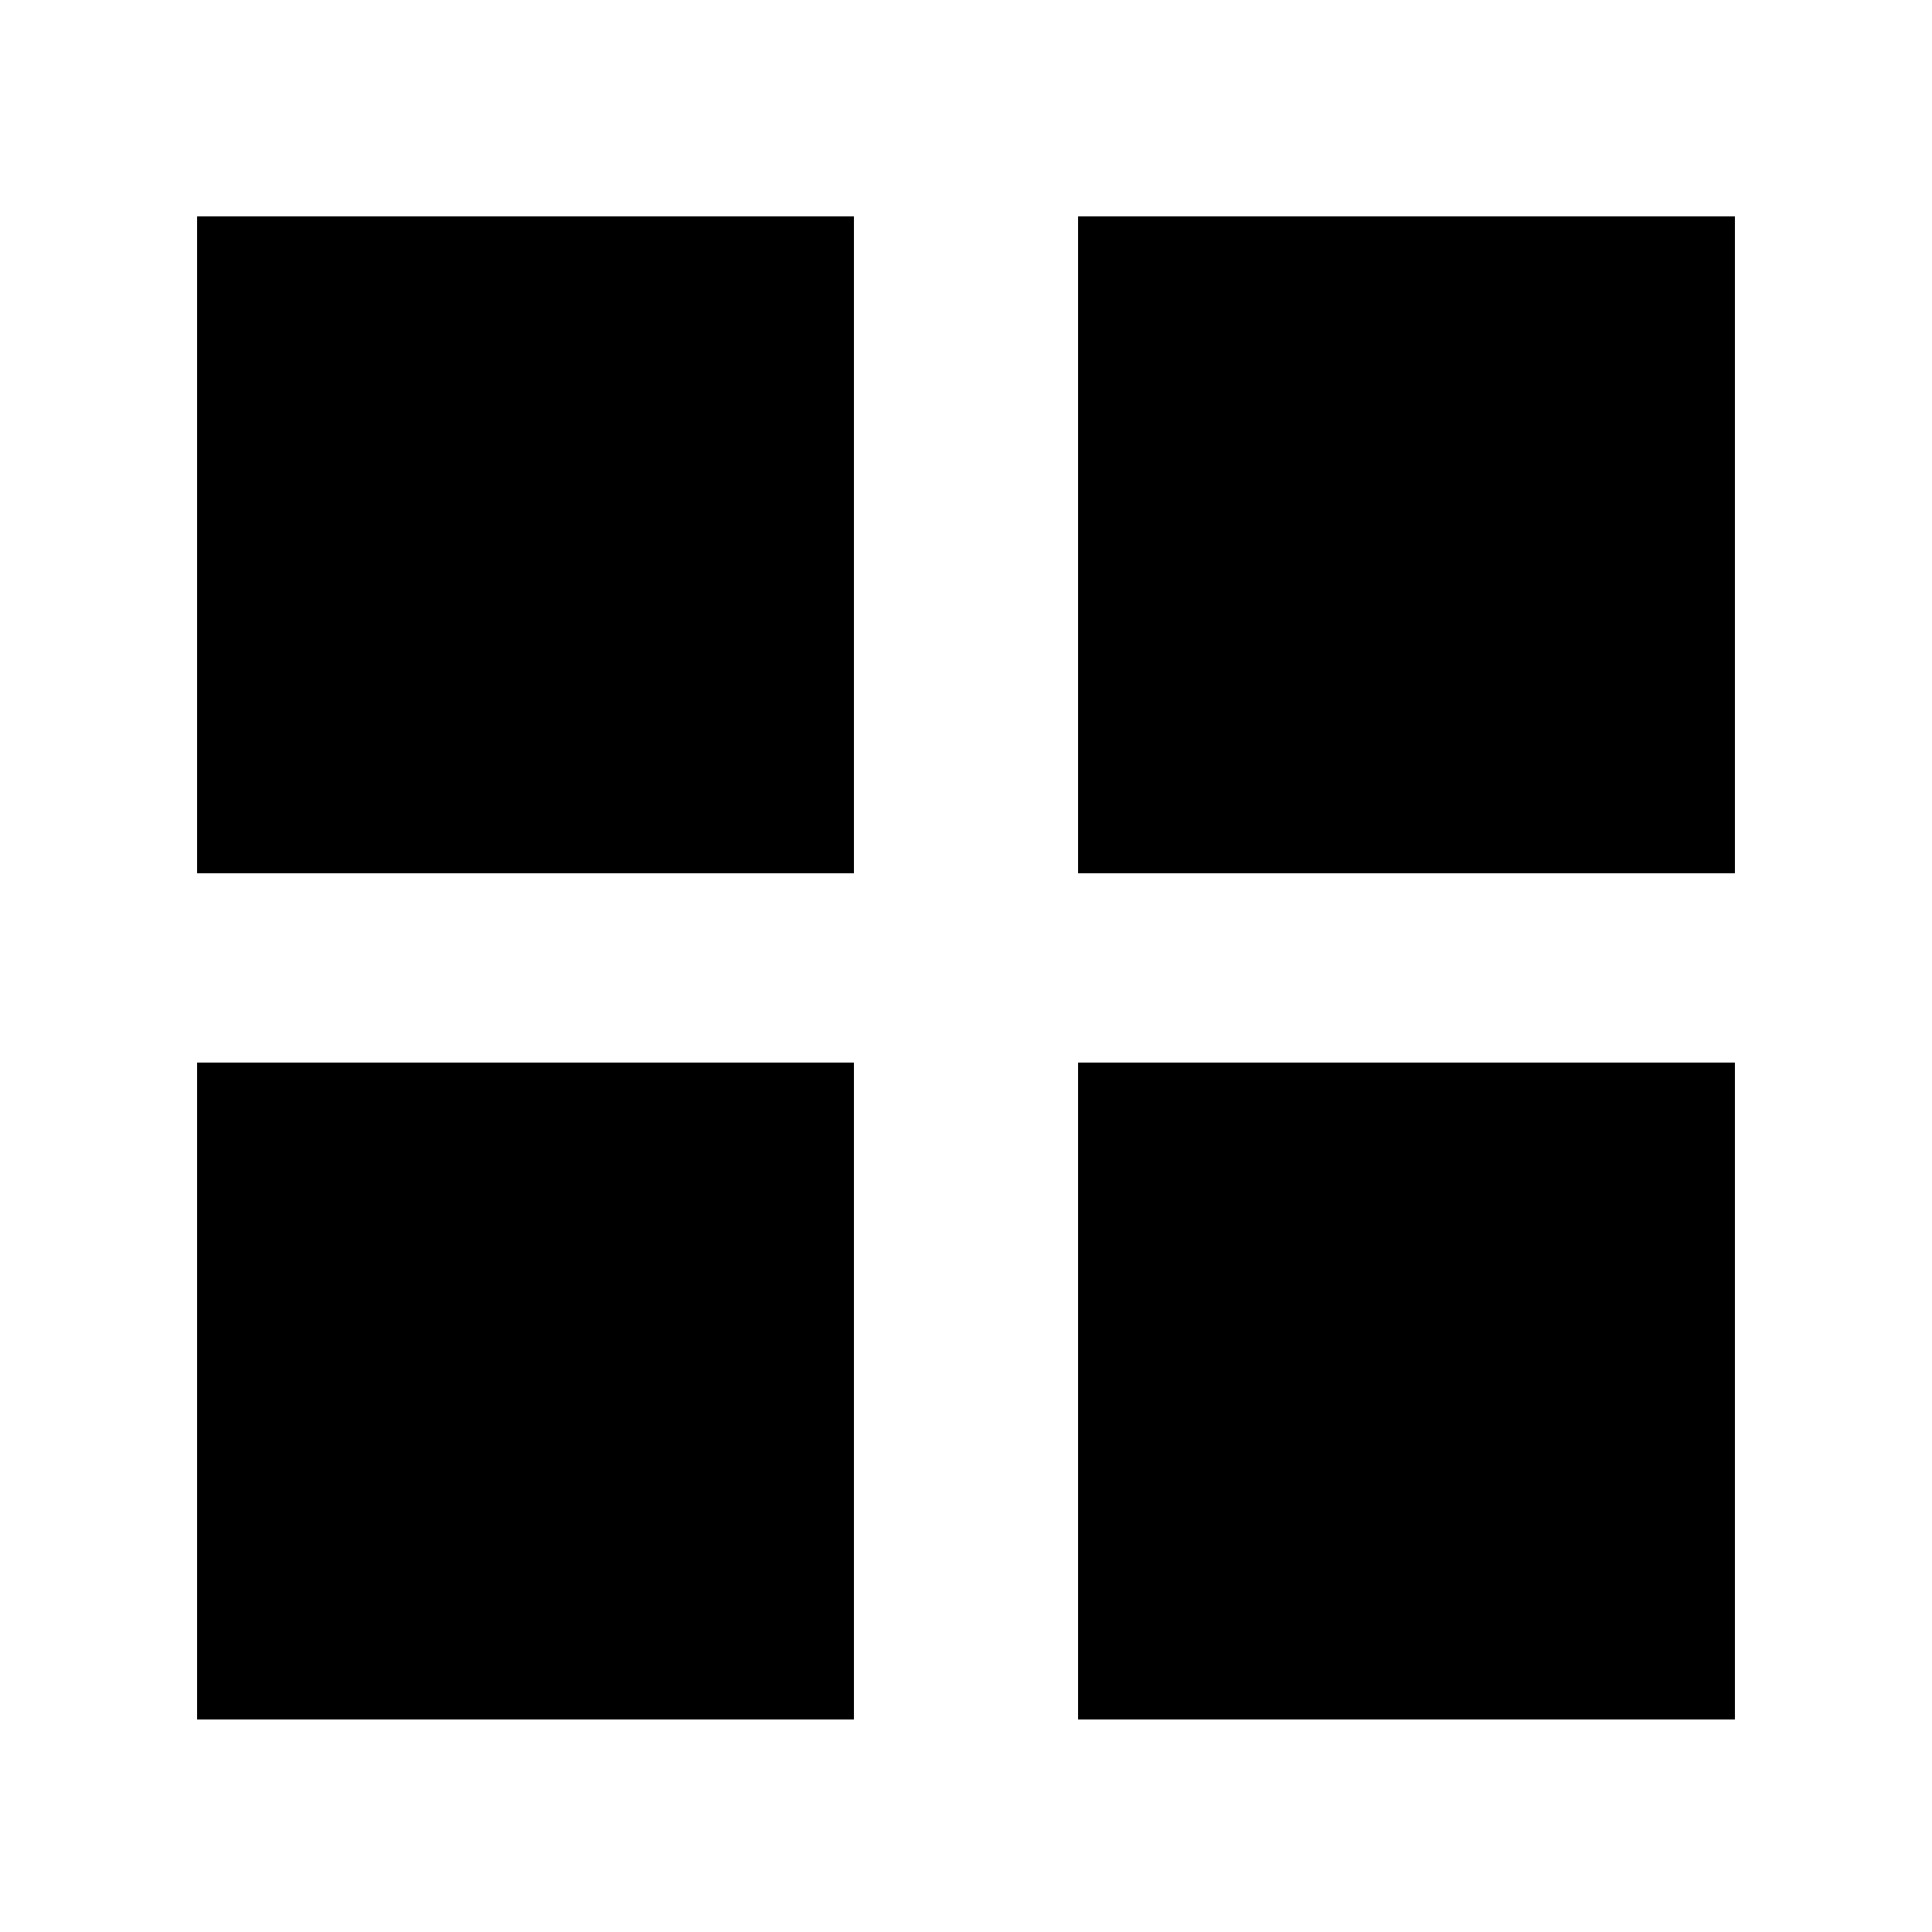
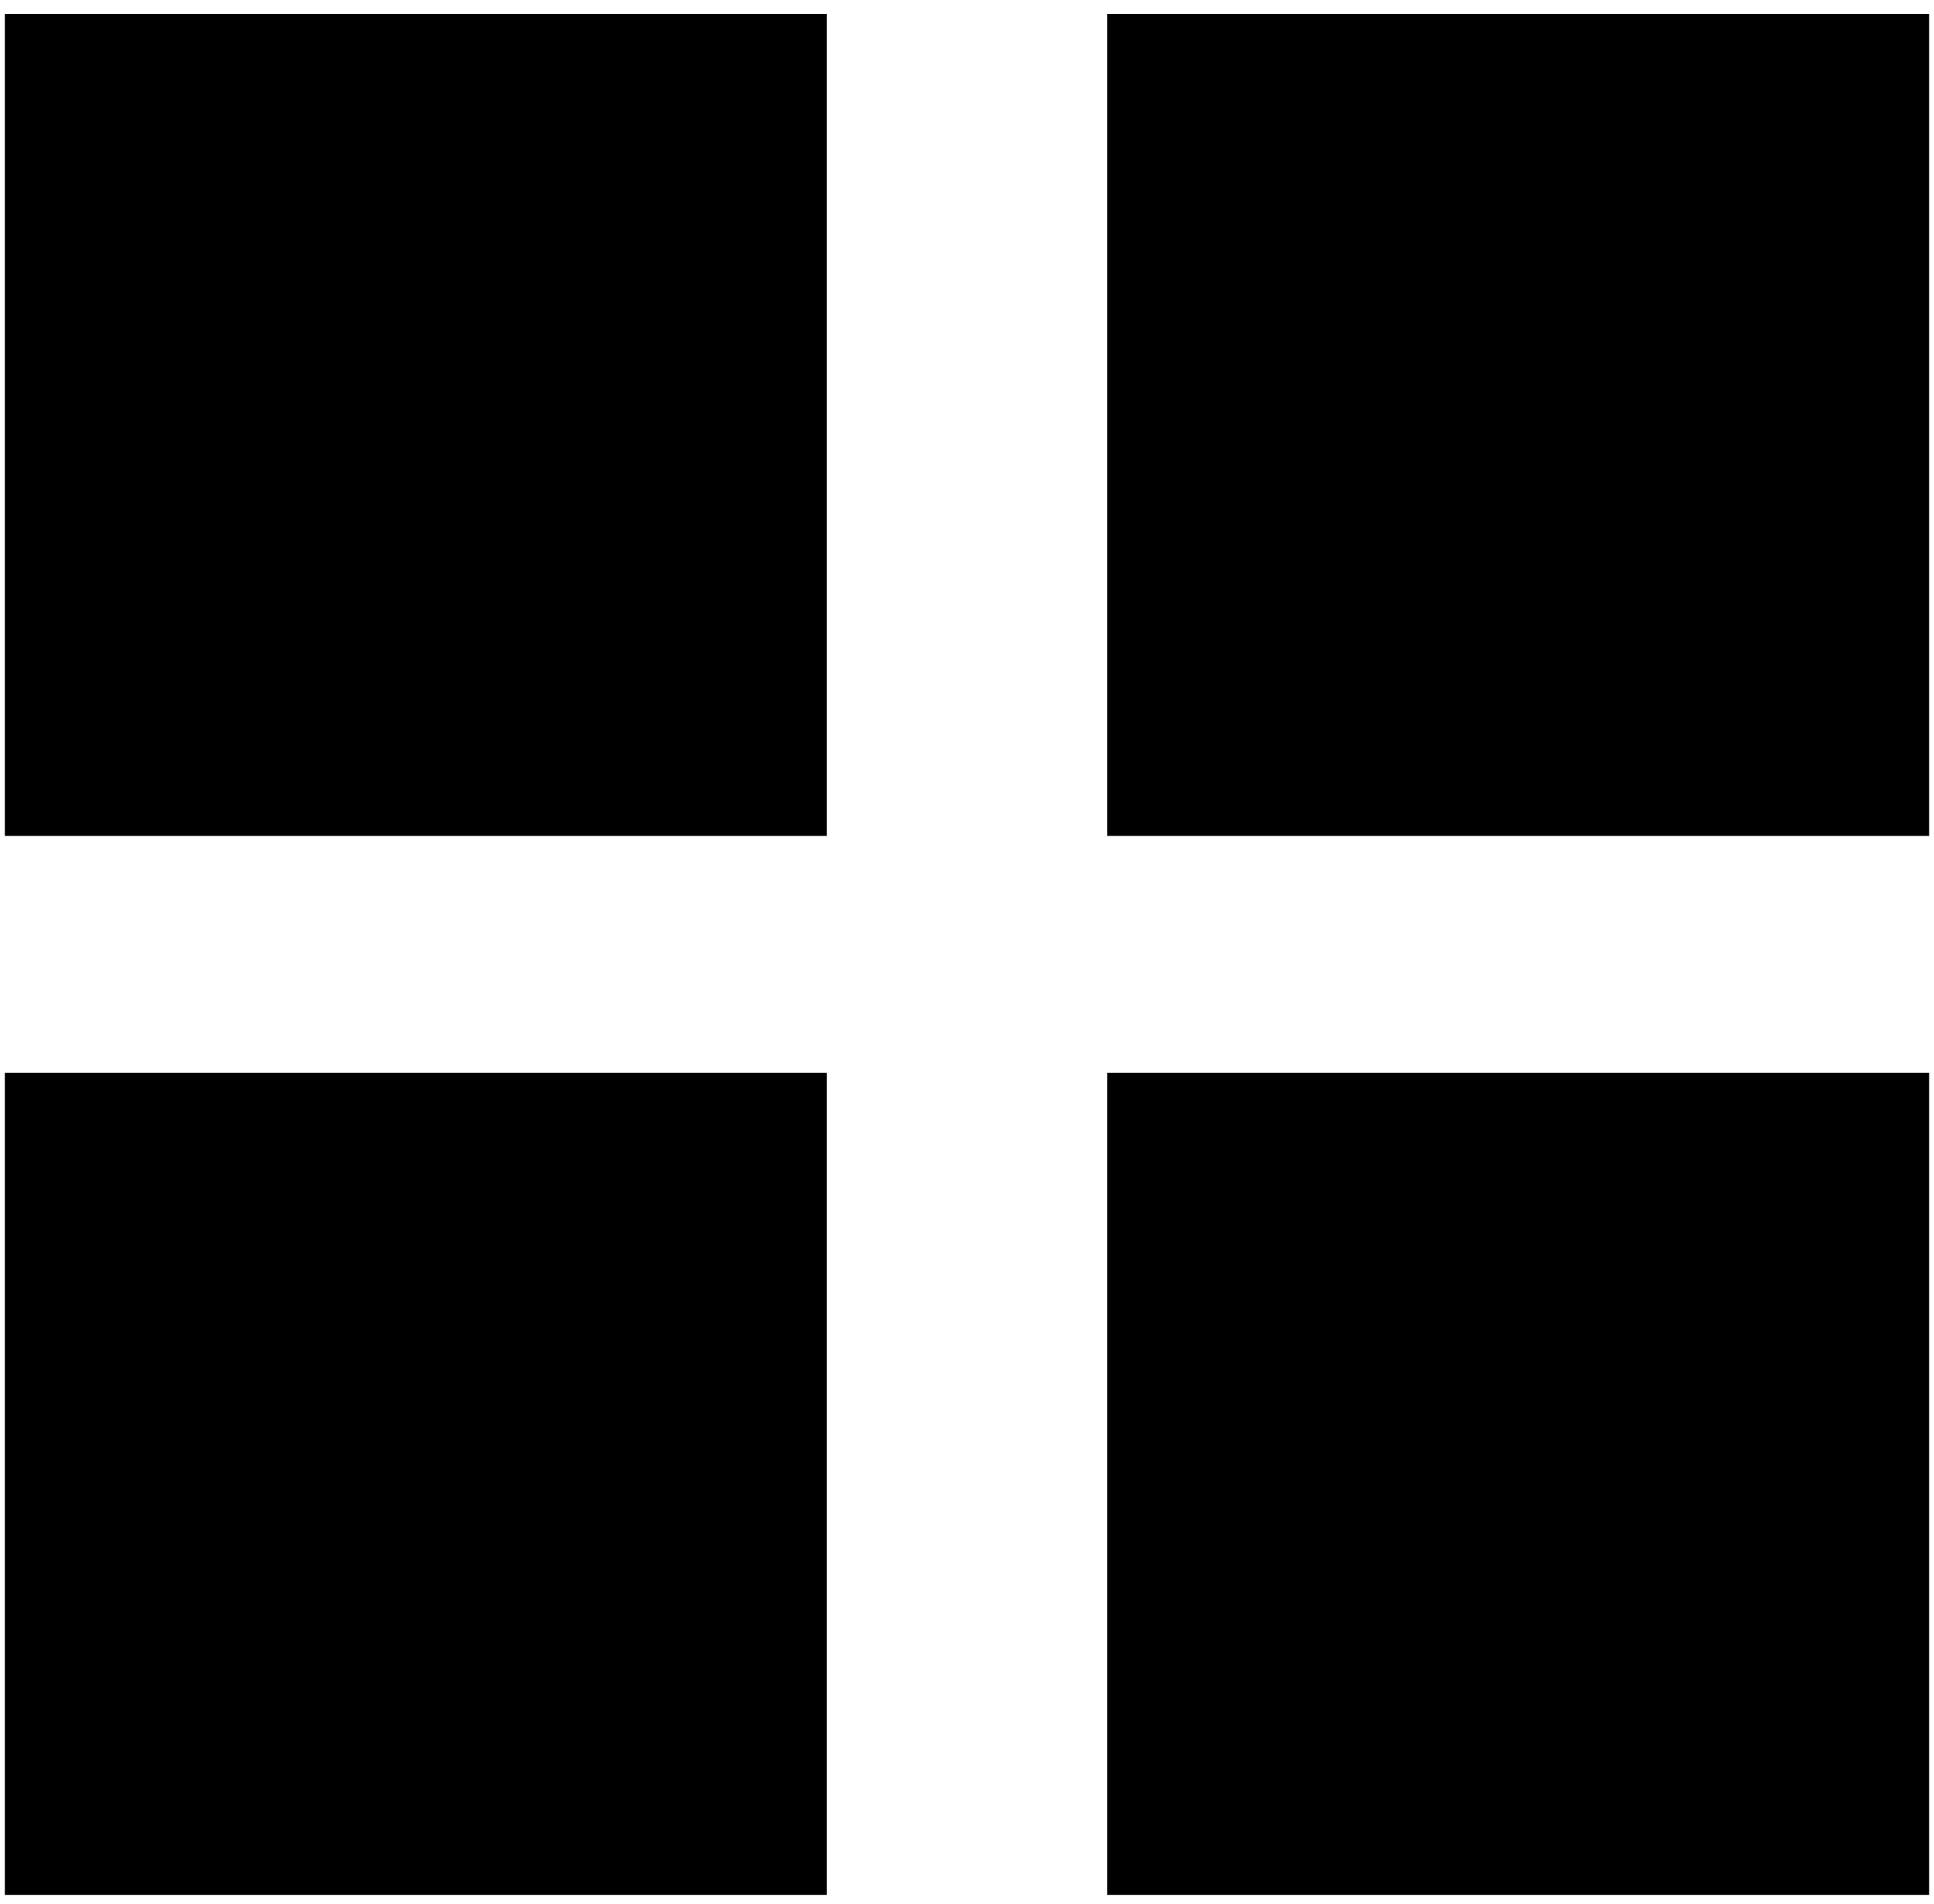
- <svg xmlns="http://www.w3.org/2000/svg" xmlns:xlink="http://www.w3.org/1999/xlink" viewBox="0 0 50 50">
-   <defs>
-     <path id="a" d="M5.1 5.6h17v17h-17z" />
-   </defs>
-   <clipPath id="b">
-     <use xlink:href="#a" overflow="visible" />
-   </clipPath>
-   <path clip-path="url(#b)" d="M3.8 4.3h19.5v19.5H3.8z" />
-   <defs>
-     <path id="c" d="M27.9 5.6h17v17h-17z" />
-   </defs>
-   <clipPath id="d">
-     <use xlink:href="#c" overflow="visible" />
-   </clipPath>
-   <path clip-path="url(#d)" d="M26.6 4.3h19.5v19.5H26.6z" />
-   <g>
-     <defs>
-       <path id="e" d="M5.1 27.5h17v17h-17z" />
-     </defs>
-     <clipPath id="f">
-       <use xlink:href="#e" overflow="visible" />
-     </clipPath>
-     <path clip-path="url(#f)" d="M3.8 26.2h19.5v19.5H3.8z" />
-   </g>
-   <g>
-     <defs>
-       <path id="g" d="M27.9 27.5h17v17h-17z" />
-     </defs>
-     <clipPath id="h">
-       <use xlink:href="#g" overflow="visible" />
-     </clipPath>
-     <path clip-path="url(#h)" d="M26.6 26.2h19.5v19.5H26.6z" />
+ <svg xmlns="http://www.w3.org/2000/svg" width="128" height="126" viewBox="0 0 128 126">
+   <g fill="#000" fill-rule="evenodd">
+     <path d="M.32.92h54.4v54.4H.32zM73.28 71h54.4v54.4h-54.4zM.32 71h54.4v54.4H.32zM73.28.92h54.4v54.4h-54.4z" />
  </g>
</svg>
